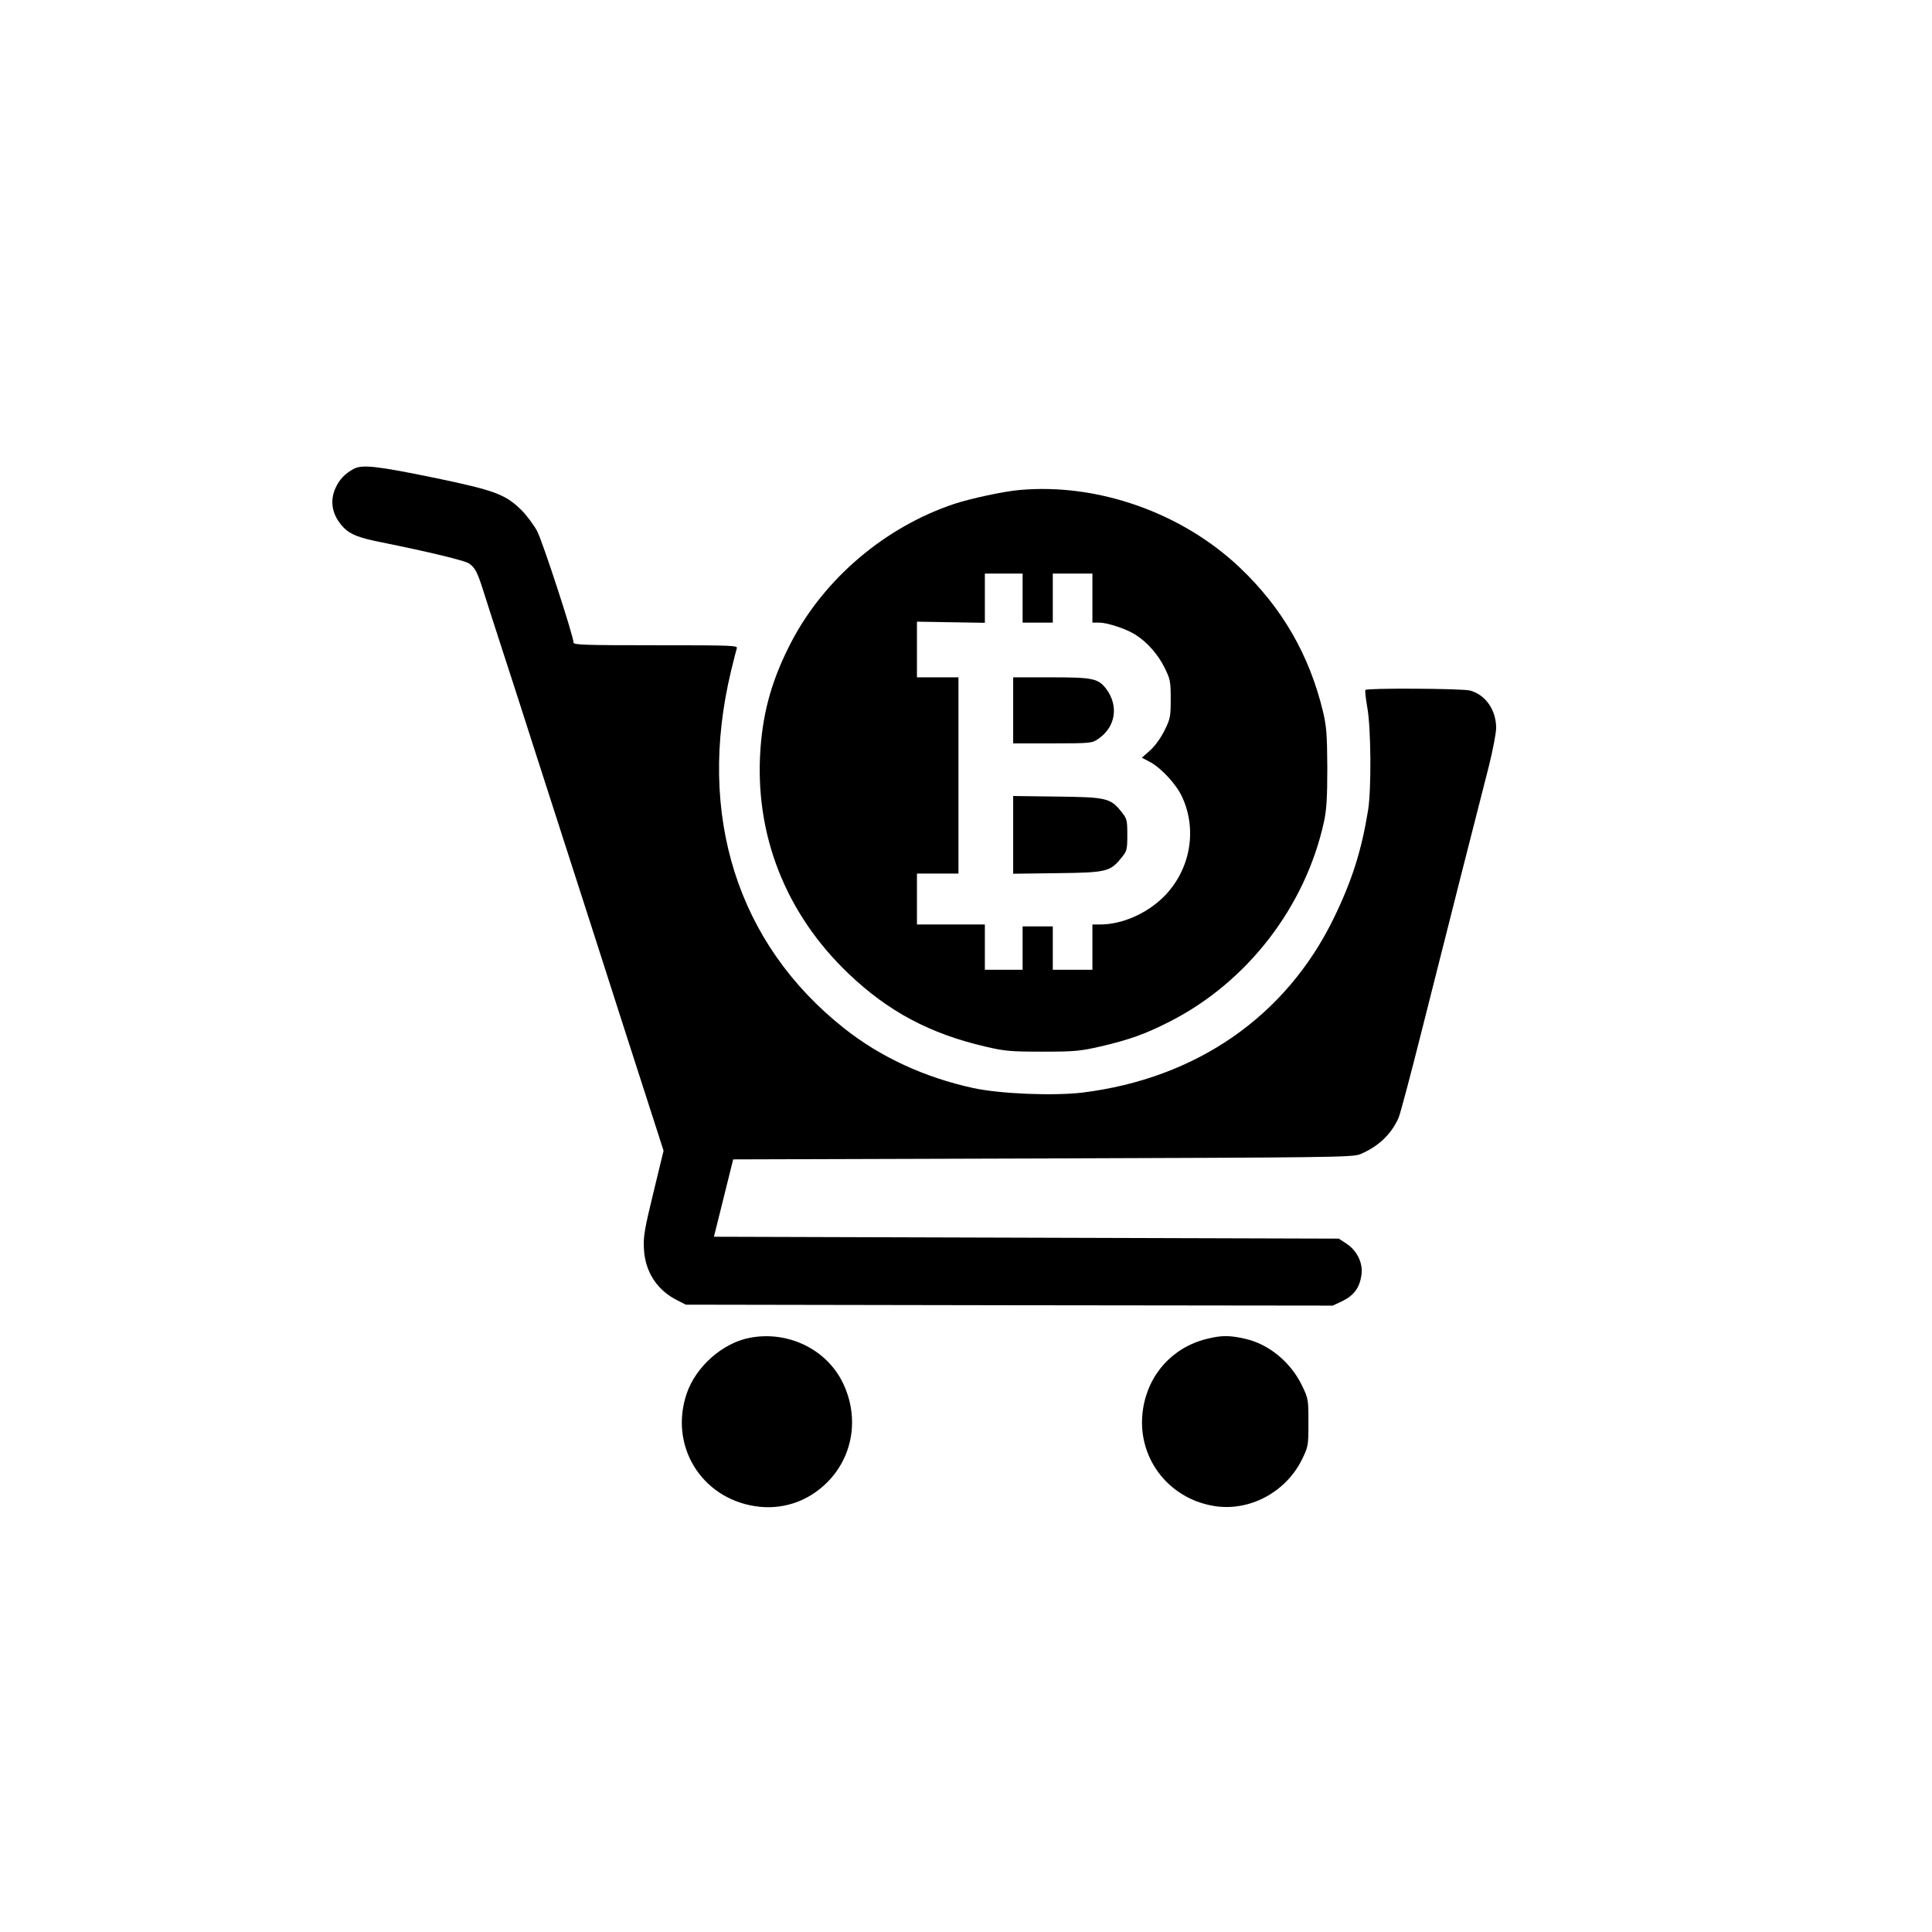
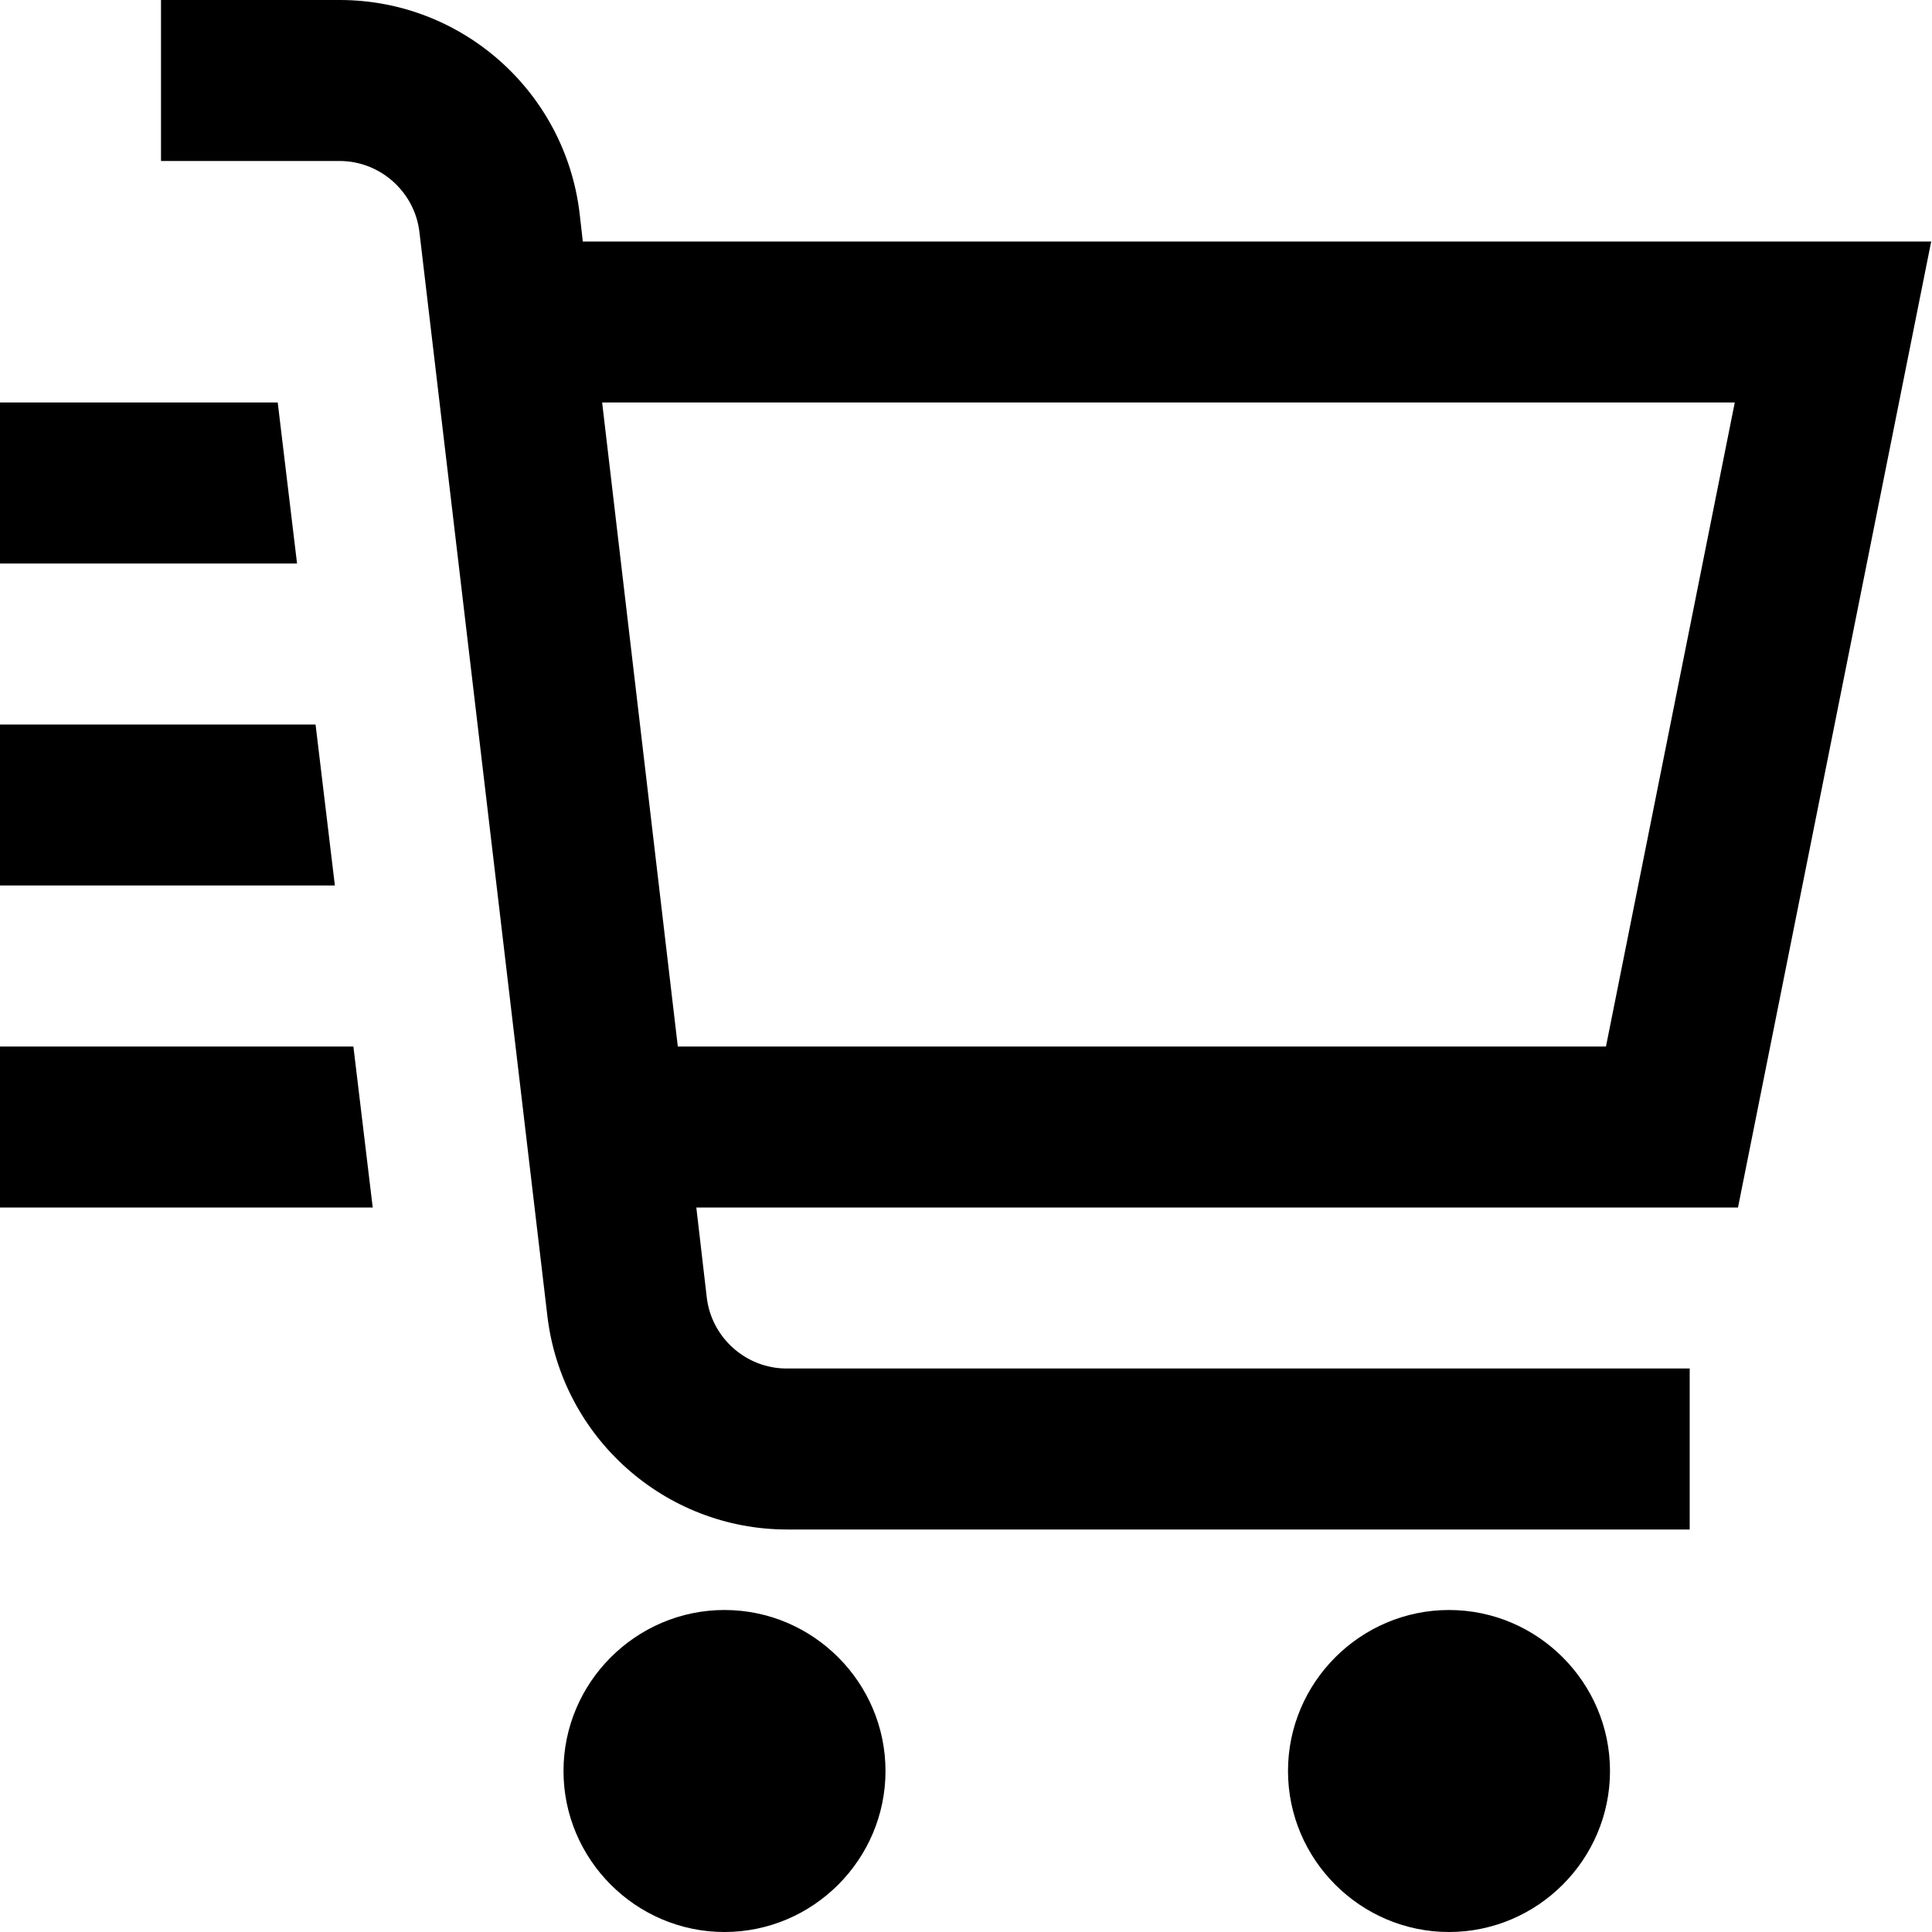
- <svg xmlns="http://www.w3.org/2000/svg" version="1.0" width="1024pt" height="1024pt" viewBox="0 0 1024 1024" preserveAspectRatio="xMidYMid meet">
-   <g transform="translate(0,1024) scale(0.1,-0.1)" fill="#000000" stroke="none">
-     <path d="M1875 7755 c-46 -25 -76 -56 -96 -100 -34 -73 -18 -149 43 -212 34 -35 81 -54 198 -77 258 -52 442 -97 465 -112 31 -20 45 -46 73 -134 11 -36 52 -162 90 -280 39 -118 125 -386 192 -595 67 -209 205 -636 306 -950 100 -313 225 -701 277 -862 l94 -292 -54 -223 c-47 -193 -54 -233 -50 -298 6 -121 70 -219 177 -272 l45 -23 1715 -3 1714 -2 53 25 c60 30 90 71 99 138 9 62 -23 128 -79 165 l-41 27 -1656 5 -1656 5 51 205 51 205 1639 5 c1517 5 1643 6 1683 22 95 39 166 105 205 194 9 21 64 228 122 459 137 544 306 1209 356 1403 21 84 39 177 39 205 -1 95 -56 174 -138 197 -42 11 -548 14 -555 3 -3 -5 2 -46 10 -93 20 -110 22 -434 4 -545 -35 -215 -85 -372 -181 -570 -253 -521 -728 -851 -1333 -926 -153 -18 -434 -7 -578 24 -258 56 -492 164 -684 316 -567 448 -784 1132 -600 1896 13 55 27 108 30 118 7 16 -18 17 -429 17 -374 0 -436 2 -436 14 0 33 -164 536 -193 591 -18 33 -55 83 -84 112 -84 83 -142 104 -453 169 -311 64 -390 73 -435 49z" />
-     <path d="M5405 7643 c-84 -7 -260 -45 -348 -74 -365 -122 -686 -394 -862 -730 -100 -192 -149 -361 -164 -563 -34 -455 131 -878 469 -1199 208 -198 429 -316 722 -384 102 -24 132 -27 303 -27 173 0 201 3 310 28 153 36 235 65 366 132 410 209 717 607 816 1057 14 64 18 126 18 287 -1 177 -4 218 -23 299 -72 299 -216 549 -439 761 -307 292 -753 450 -1168 413z m15 -573 l0 -130 80 0 80 0 0 130 0 130 105 0 105 0 0 -130 0 -130 35 0 c44 0 145 -33 193 -64 62 -39 120 -105 154 -174 31 -62 33 -74 33 -167 0 -93 -2 -105 -33 -167 -20 -40 -50 -82 -76 -105 l-44 -39 44 -23 c59 -32 140 -119 170 -186 82 -178 41 -391 -100 -530 -91 -89 -220 -145 -336 -145 l-40 0 0 -120 0 -120 -105 0 -105 0 0 115 0 115 -80 0 -80 0 0 -115 0 -115 -100 0 -100 0 0 120 0 120 -180 0 -180 0 0 135 0 135 110 0 110 0 0 520 0 520 -110 0 -110 0 0 148 0 147 180 -3 180 -3 0 131 0 130 100 0 100 0 0 -130z" />
-     <path d="M5370 6475 l0 -175 209 0 c199 0 209 1 241 23 93 63 111 175 43 266 -43 55 -69 61 -293 61 l-200 0 0 -175z" />
-     <path d="M5370 5815 l0 -206 233 3 c262 3 282 8 341 82 29 35 31 43 31 121 0 78 -2 86 -31 122 -58 73 -79 78 -341 81 l-233 3 0 -206z" />
-     <path d="M3972 3149 c-143 -28 -283 -152 -332 -294 -94 -275 74 -553 361 -598 141 -22 277 22 380 123 140 137 175 346 87 529 -86 180 -293 280 -496 240z" />
-     <path d="M6398 3144 c-182 -44 -312 -187 -340 -374 -37 -247 128 -471 376 -512 187 -31 381 72 467 247 33 68 34 73 34 195 0 120 -1 128 -32 192 -59 126 -177 224 -303 252 -82 19 -126 19 -202 0z" />
-   </g>
+ <svg xmlns="http://www.w3.org/2000/svg" id="Layer_1" data-name="Layer 1" viewBox="0 0 24 24" width="512" height="512">
+   <path d="M3.69,7H0v-2H3.45l.24,2ZM0,13v2H4.63l-.24-2H0Zm3.92-4H0v2H4.16l-.24-2Zm17.67,6H8.65l.13,1.12c.06,.5,.49,.88,.99,.88h11.22v2H9.78c-1.52,0-2.8-1.14-2.98-2.65L5.21,2.88c-.06-.5-.49-.88-.99-.88H2V0h2.22c1.52,0,2.8,1.14,2.98,2.65l.04,.35H23.99l-2.4,12Zm-.04-10H7.48l.94,8h11.53l1.6-8Zm-12.55,15c-1.1,0-2,.9-2,2s.9,2,2,2,2-.9,2-2-.9-2-2-2Zm9,0c-1.1,0-2,.9-2,2s.9,2,2,2,2-.9,2-2-.9-2-2-2Z" />
</svg>
